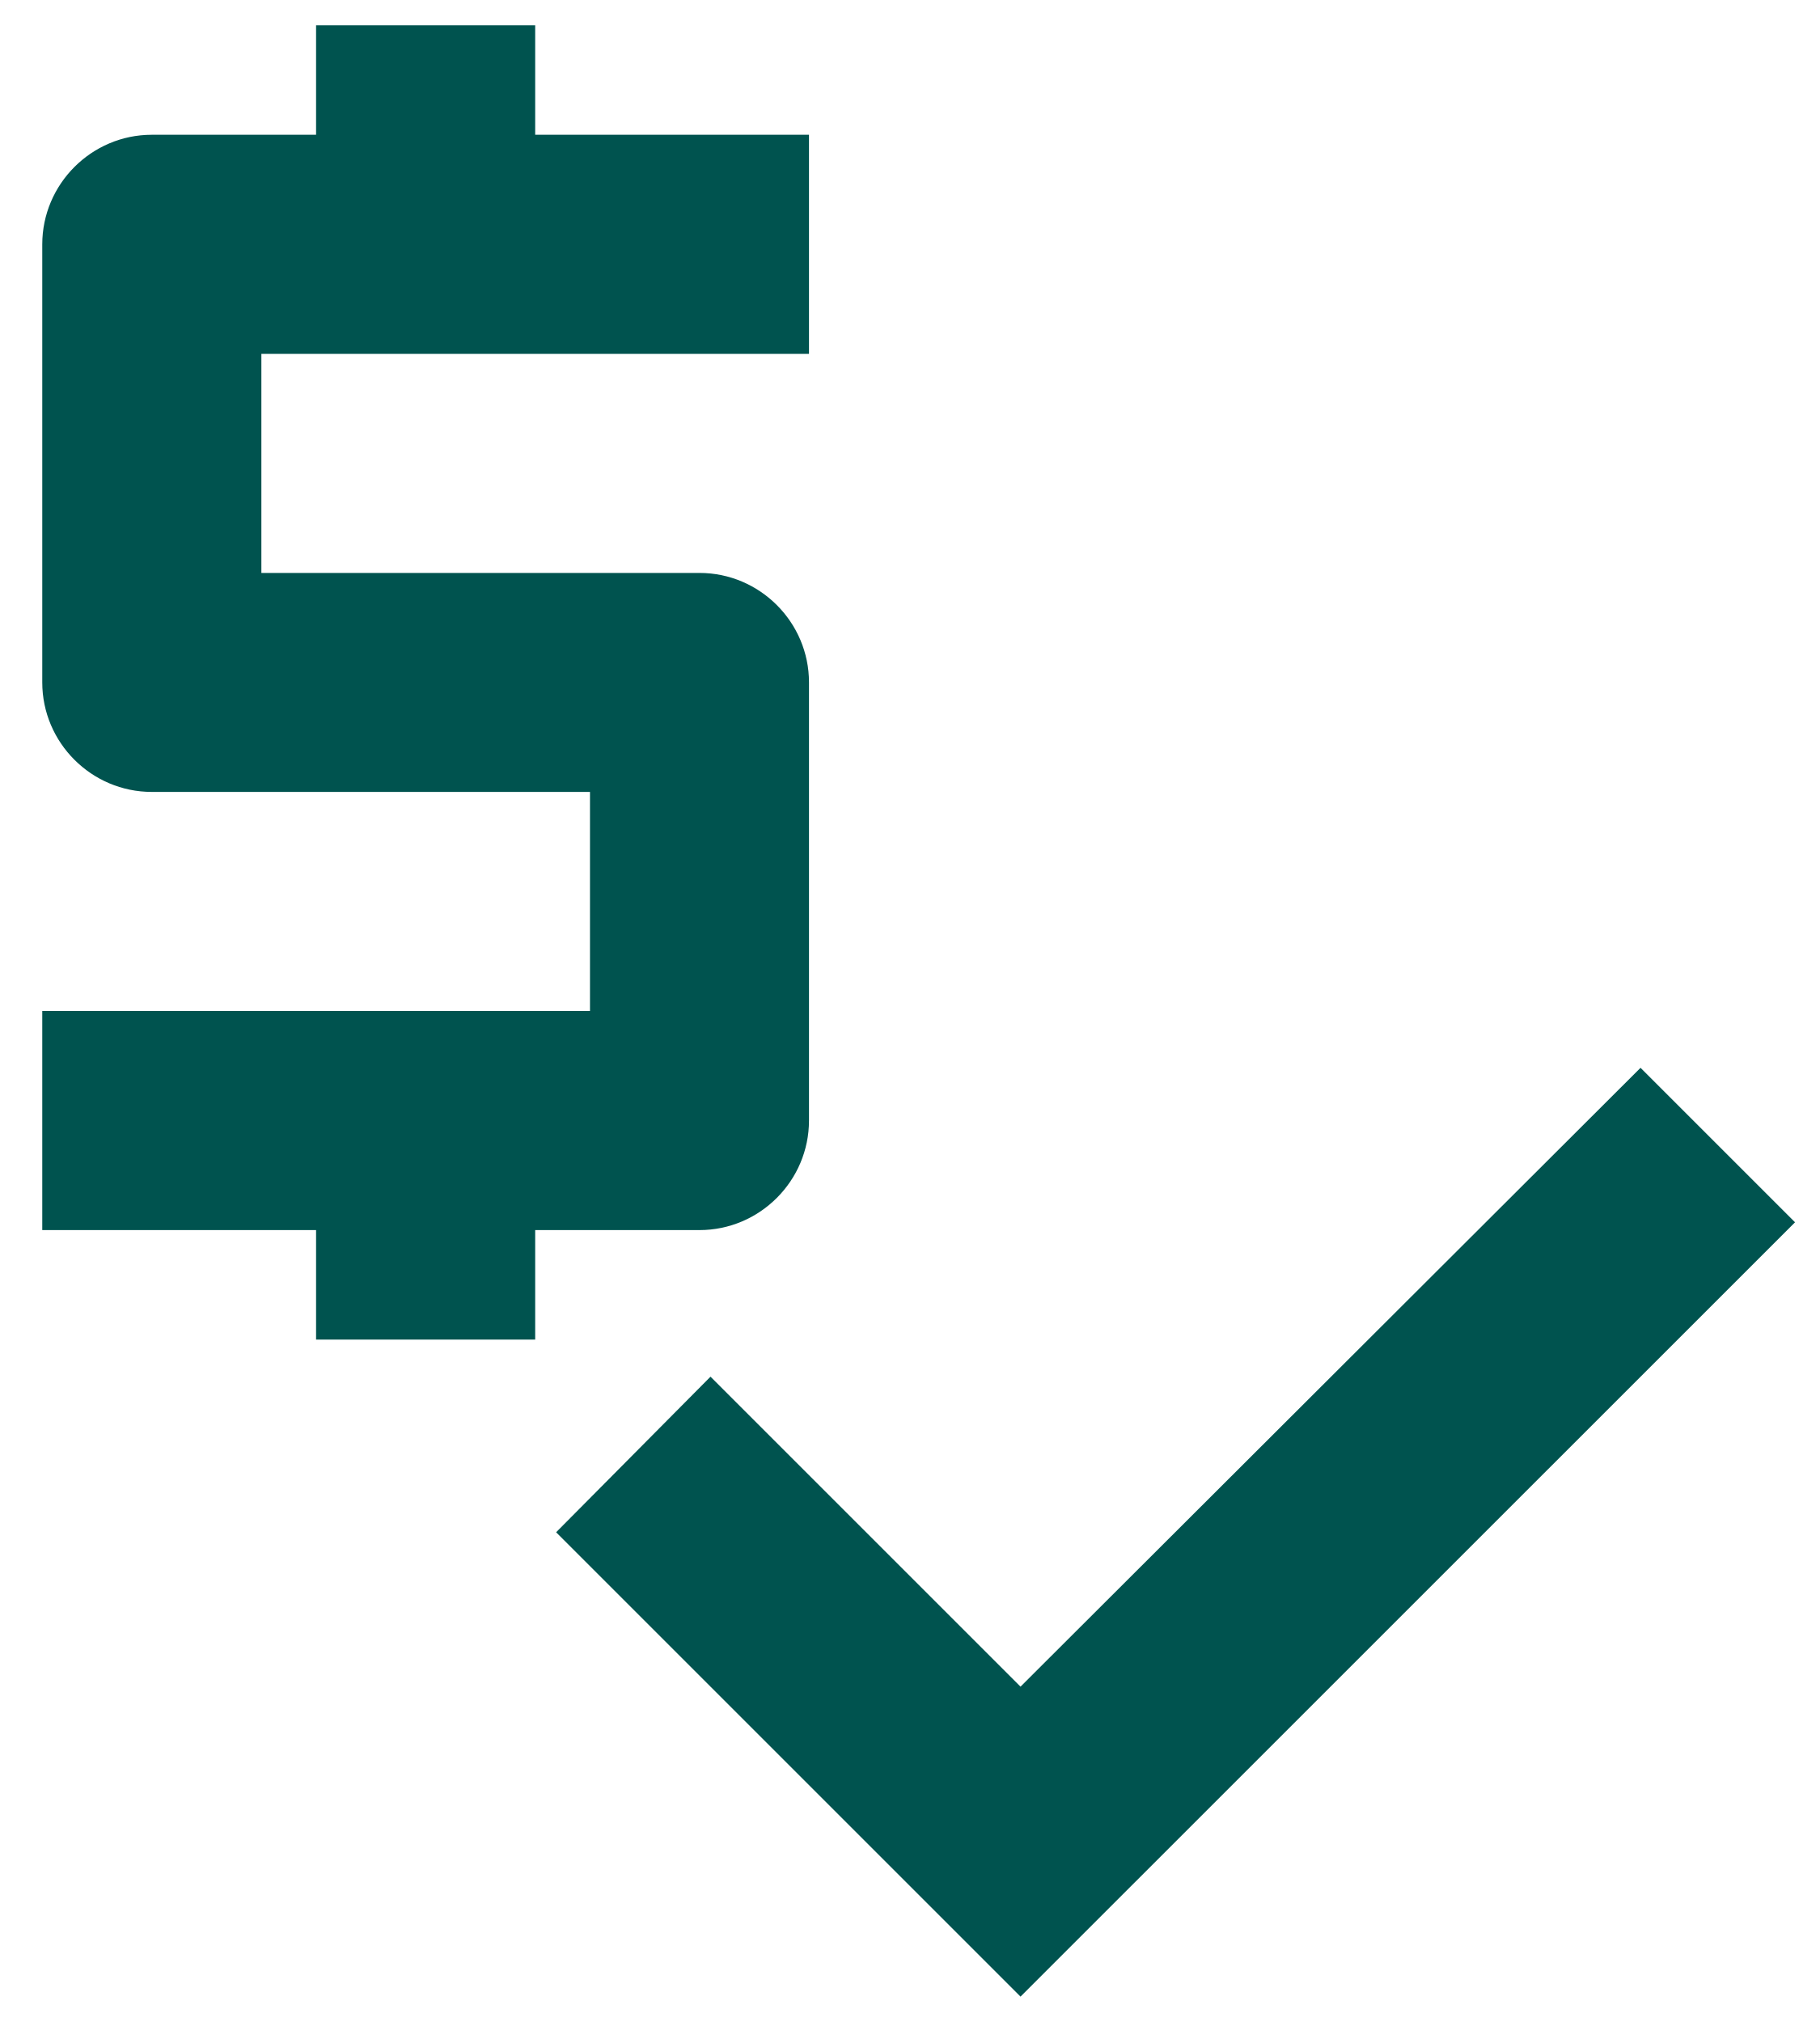
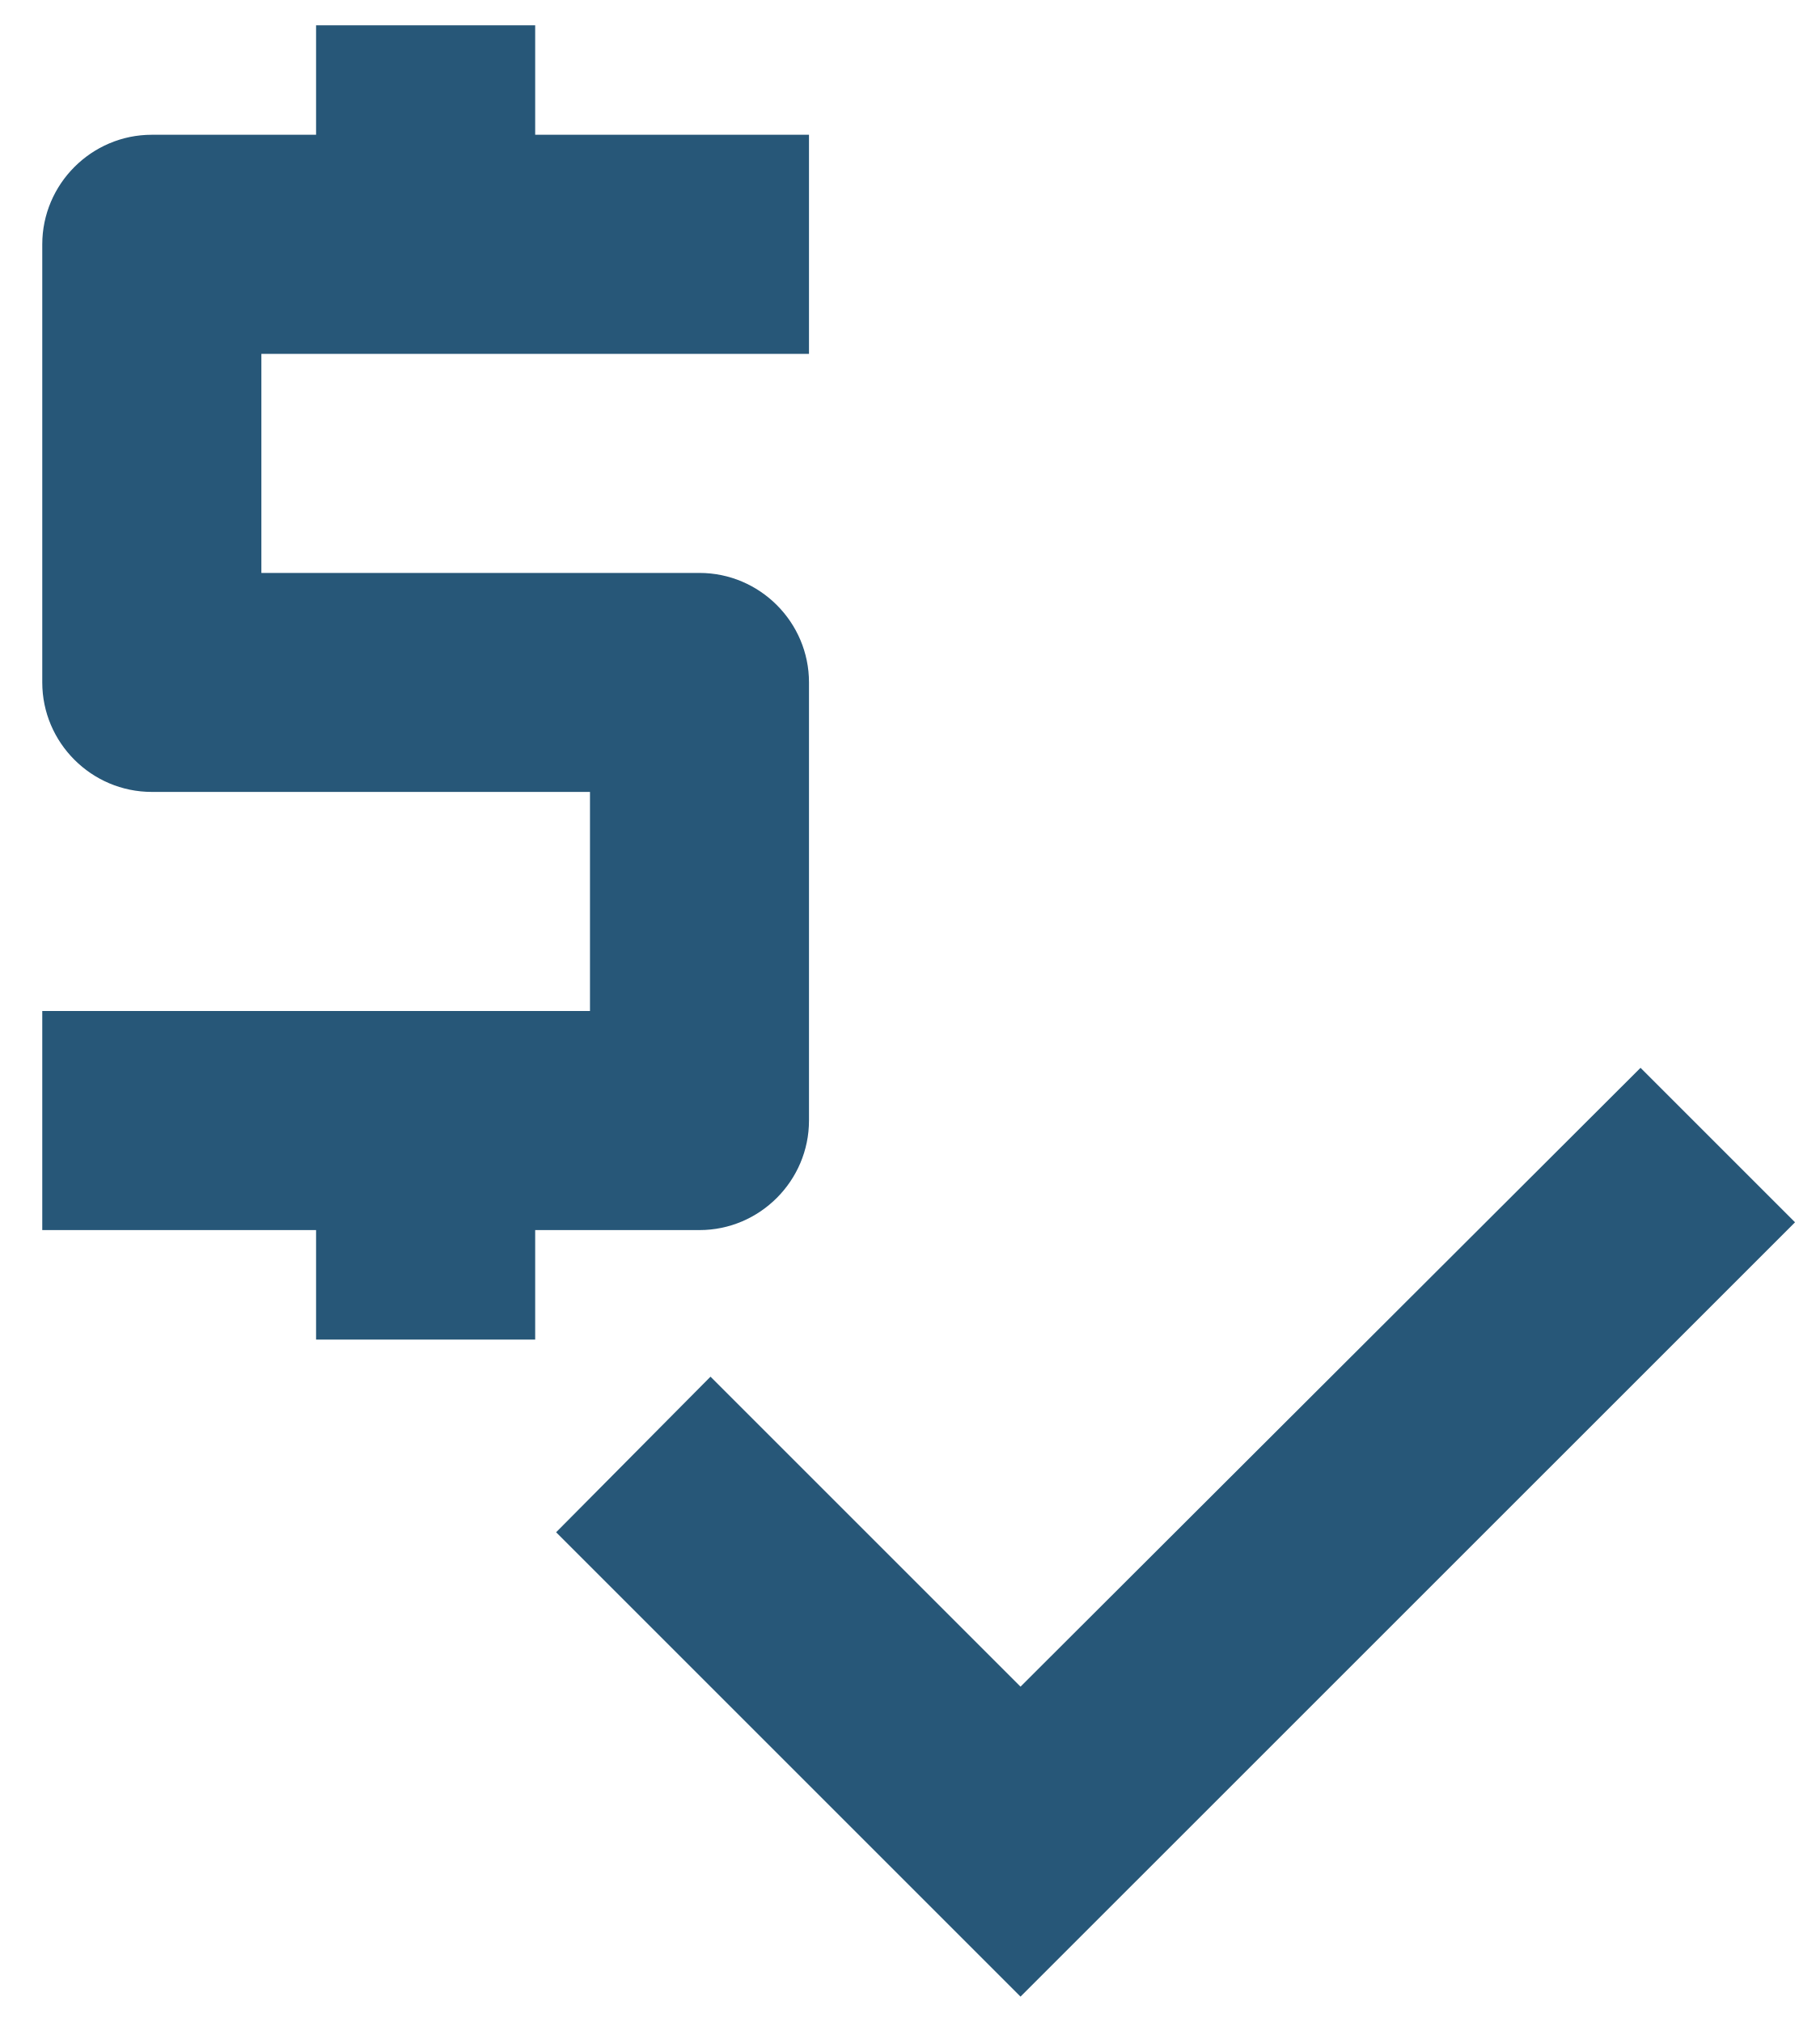
<svg xmlns="http://www.w3.org/2000/svg" width="18" height="20" viewBox="0 0 18 20" fill="none">
-   <path d="M8.001 11.083V6.75C8.001 6.154 7.514 5.667 6.918 5.667H2.585V3.5H8.001V1.333H5.293V0.25H3.126V1.333H1.501C0.905 1.333 0.418 1.821 0.418 2.417V6.75C0.418 7.346 0.905 7.833 1.501 7.833H5.835V10H0.418V12.167H3.126V13.25H5.293V12.167H6.918C7.514 12.167 8.001 11.679 8.001 11.083Z" fill="#00534F" />
-   <path d="M16.225 10.562L10.093 16.683L7.027 13.617L5.5 15.156L10.093 19.749L17.753 12.09L16.225 10.562Z" fill="#00534F" />
+   <path d="M8.001 11.083V6.75C8.001 6.154 7.514 5.667 6.918 5.667H2.585V3.5H8.001V1.333H5.293V0.25H3.126V1.333H1.501C0.905 1.333 0.418 1.821 0.418 2.417V6.75C0.418 7.346 0.905 7.833 1.501 7.833H5.835V10H0.418V12.167H3.126V13.25H5.293V12.167H6.918C7.514 12.167 8.001 11.679 8.001 11.083Z" fill="#275778" />
+   <path d="M16.225 10.562L10.093 16.683L7.027 13.617L5.5 15.156L10.093 19.749L17.753 12.09L16.225 10.562Z" fill="#275778" />
</svg>
